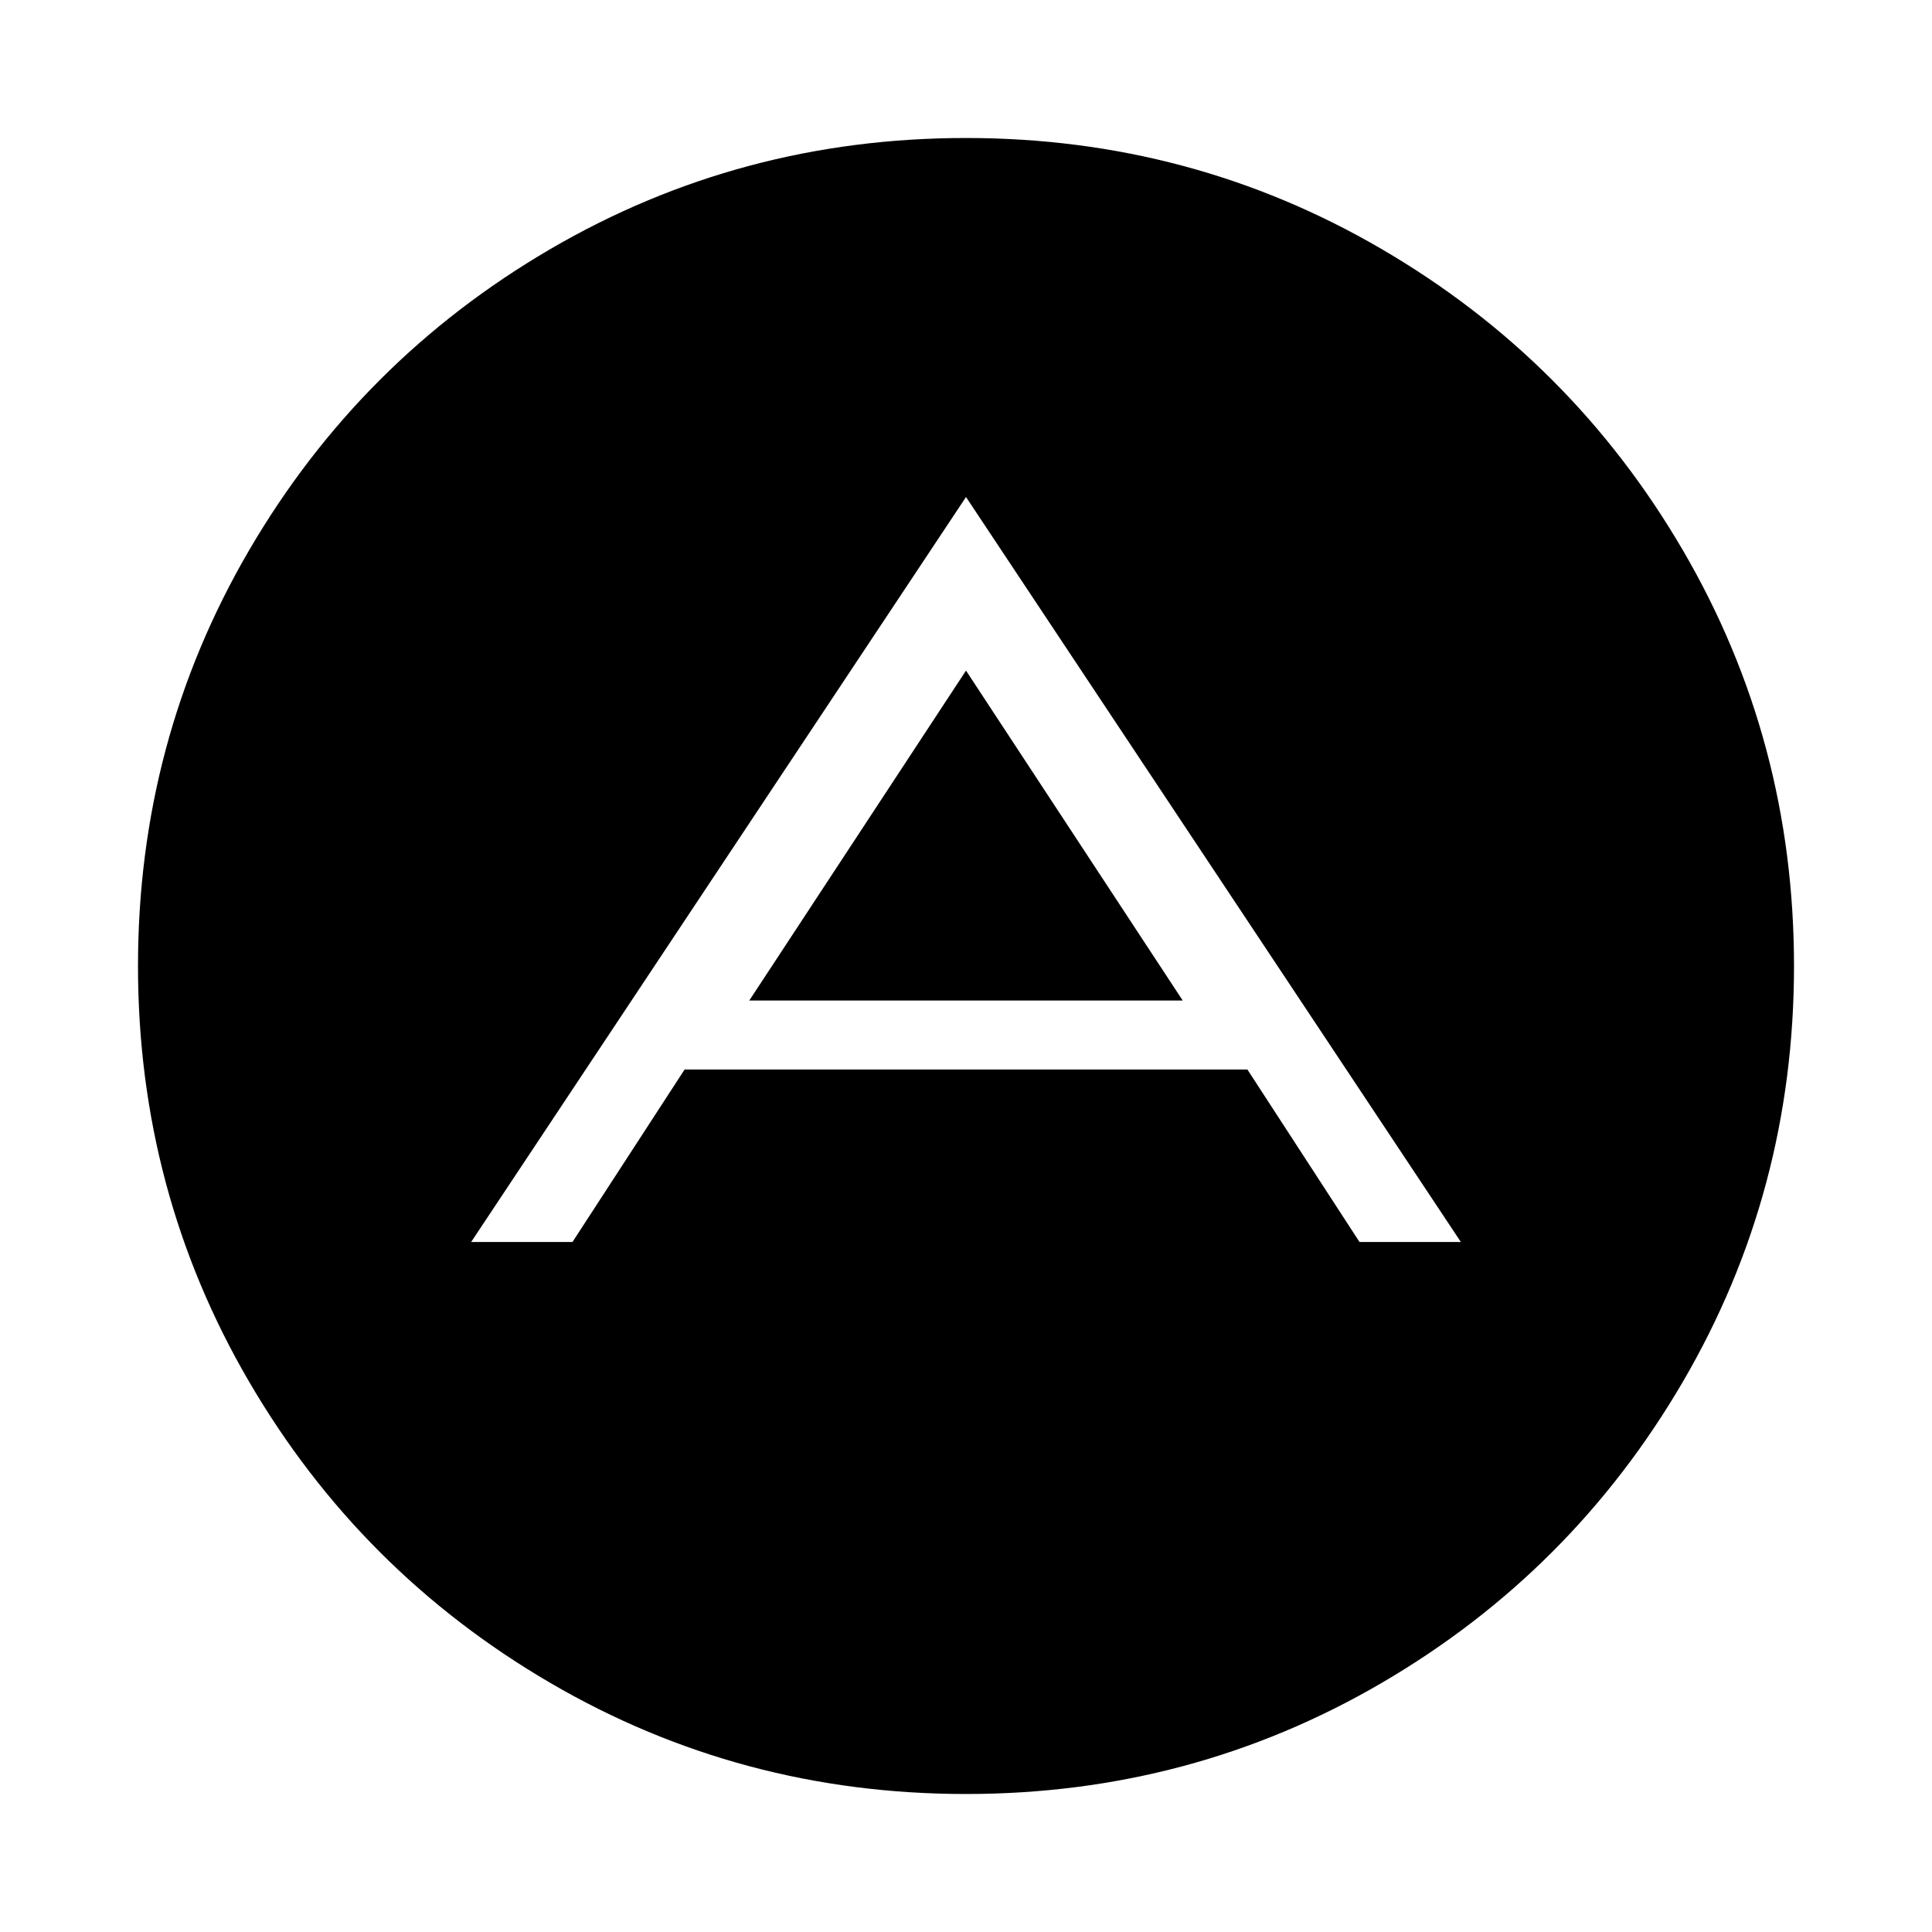
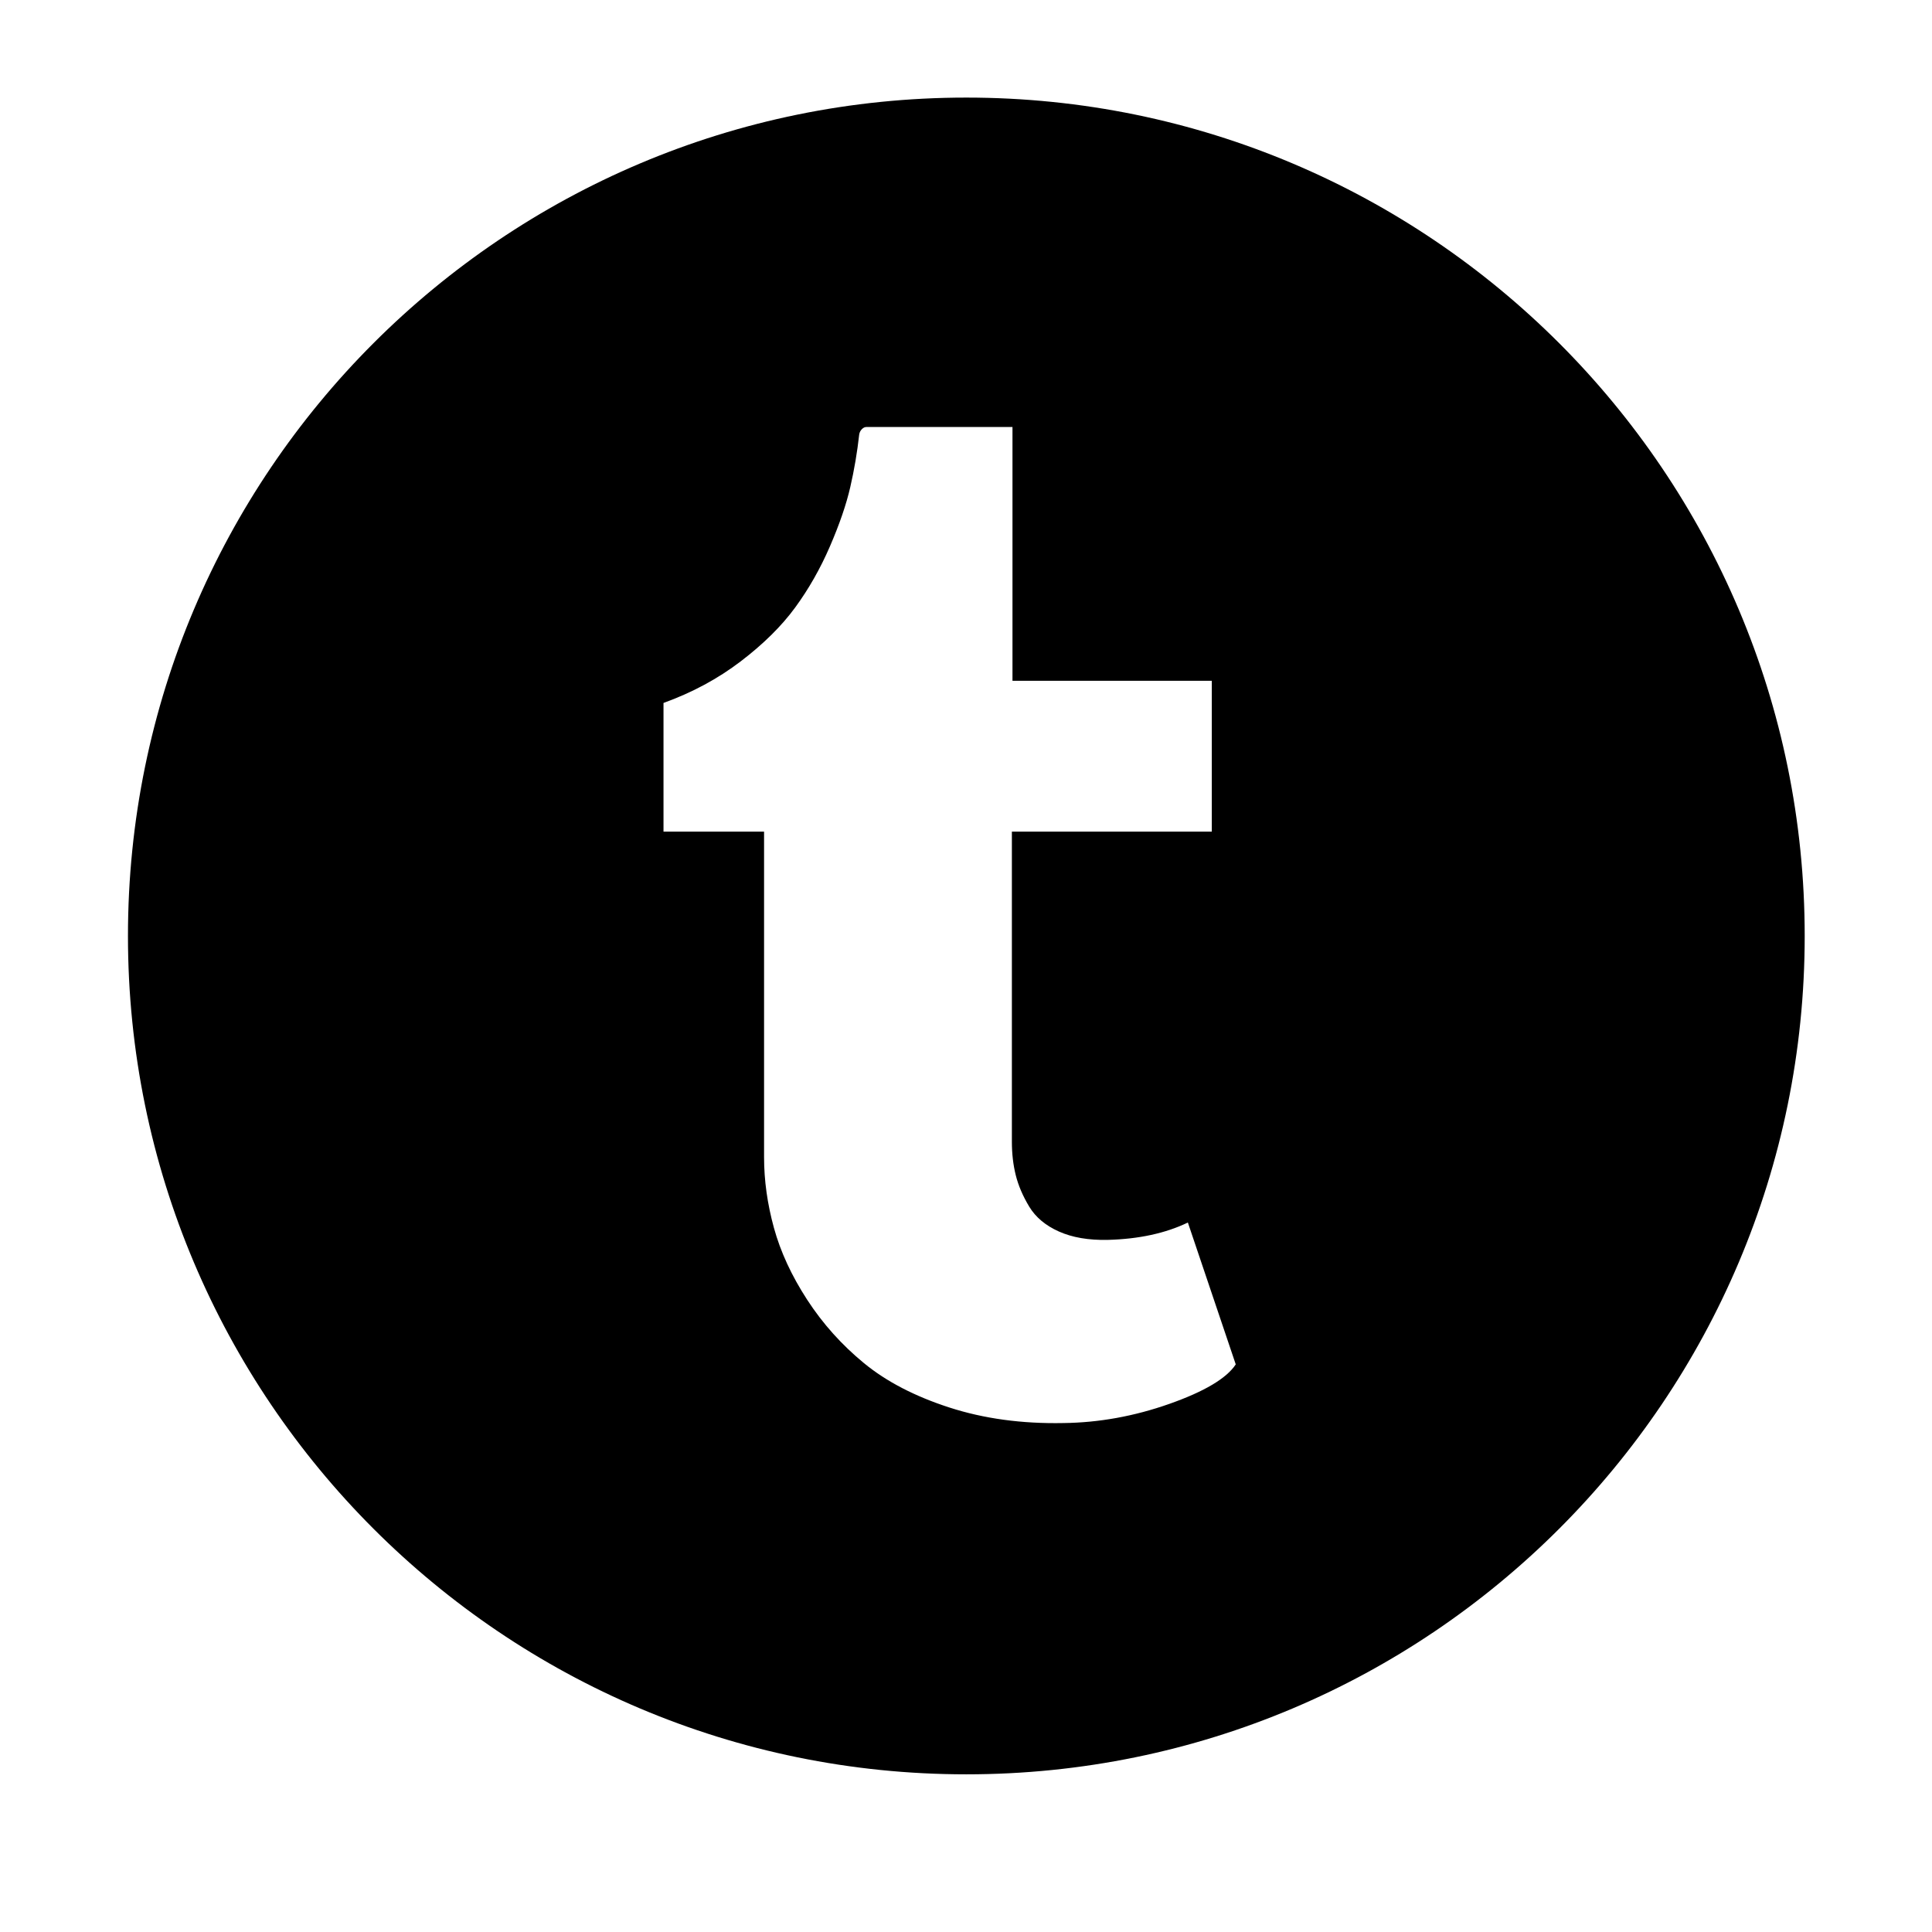
- <svg xmlns="http://www.w3.org/2000/svg" width="1792" height="1792" viewBox="0 0 1792 1792">
-   <path d="M896 622l201 306h-402zm365 530h94l-459-691-459 691h94l104-160h522zm403-256q0 209-103 385.5t-279.5 279.5-385.5 103-385.5-103-279.5-279.5-103-385.5 103-385.5 279.5-279.5 385.5-103 385.5 103 279.5 279.5 103 385.5z" />
+ <svg xmlns="http://www.w3.org/2000/svg" width="1792" height="1792" viewBox="0 0 1792 1792" id="svg2" version="1.1">
+   <defs id="defs8" />
+   <path style="opacity:1;fill:#000000;fill-opacity:1;fill-rule:nonzero;stroke:none;stroke-width:1;stroke-linecap:round;stroke-miterlimit:4;stroke-dasharray:none;stroke-opacity:1" d="M 896.305 90.516 A 777.619 777.619 0 0 0 118.686 868.135 A 777.619 777.619 0 0 0 896.305 1645.754 A 777.619 777.619 0 0 0 1673.924 868.135 A 777.619 777.619 0 0 0 896.305 90.516 z M 803.639 396.062 L 939.111 396.062 L 939.111 631.471 L 1123.994 631.471 L 1123.994 771.385 L 938.555 771.385 L 938.555 1058.982 C 938.555 1070.087 939.758 1080.451 942.164 1090.074 C 944.57 1099.698 948.734 1109.414 954.656 1119.223 C 960.579 1129.031 969.739 1136.711 982.139 1142.264 C 994.538 1147.816 1009.622 1150.407 1027.389 1150.037 C 1056.259 1149.297 1081.059 1143.929 1101.787 1133.936 L 1146.203 1265.52 C 1137.69 1278.475 1117.148 1290.69 1084.576 1302.164 C 1052.004 1313.638 1019.245 1319.56 986.303 1319.93 C 947.808 1320.67 912.552 1315.86 880.535 1305.496 C 848.518 1295.132 822.146 1281.437 801.418 1264.41 C 780.69 1247.384 763.109 1227.765 748.674 1205.557 C 734.238 1183.348 723.967 1161.14 717.859 1138.932 C 711.752 1116.723 708.699 1094.886 708.699 1073.418 L 708.699 771.385 L 615.424 771.385 L 615.424 652.014 C 642.074 642.39 665.947 629.529 687.045 613.428 C 708.143 597.327 724.986 580.67 737.57 563.459 C 750.155 546.248 760.888 527.371 769.771 506.828 C 778.655 486.285 784.947 467.962 788.648 451.861 C 792.35 435.76 795.126 419.383 796.977 402.727 C 797.347 400.876 798.179 399.301 799.475 398.006 C 800.77 396.71 802.158 396.062 803.639 396.062 z " id="path3335" />
</svg>
